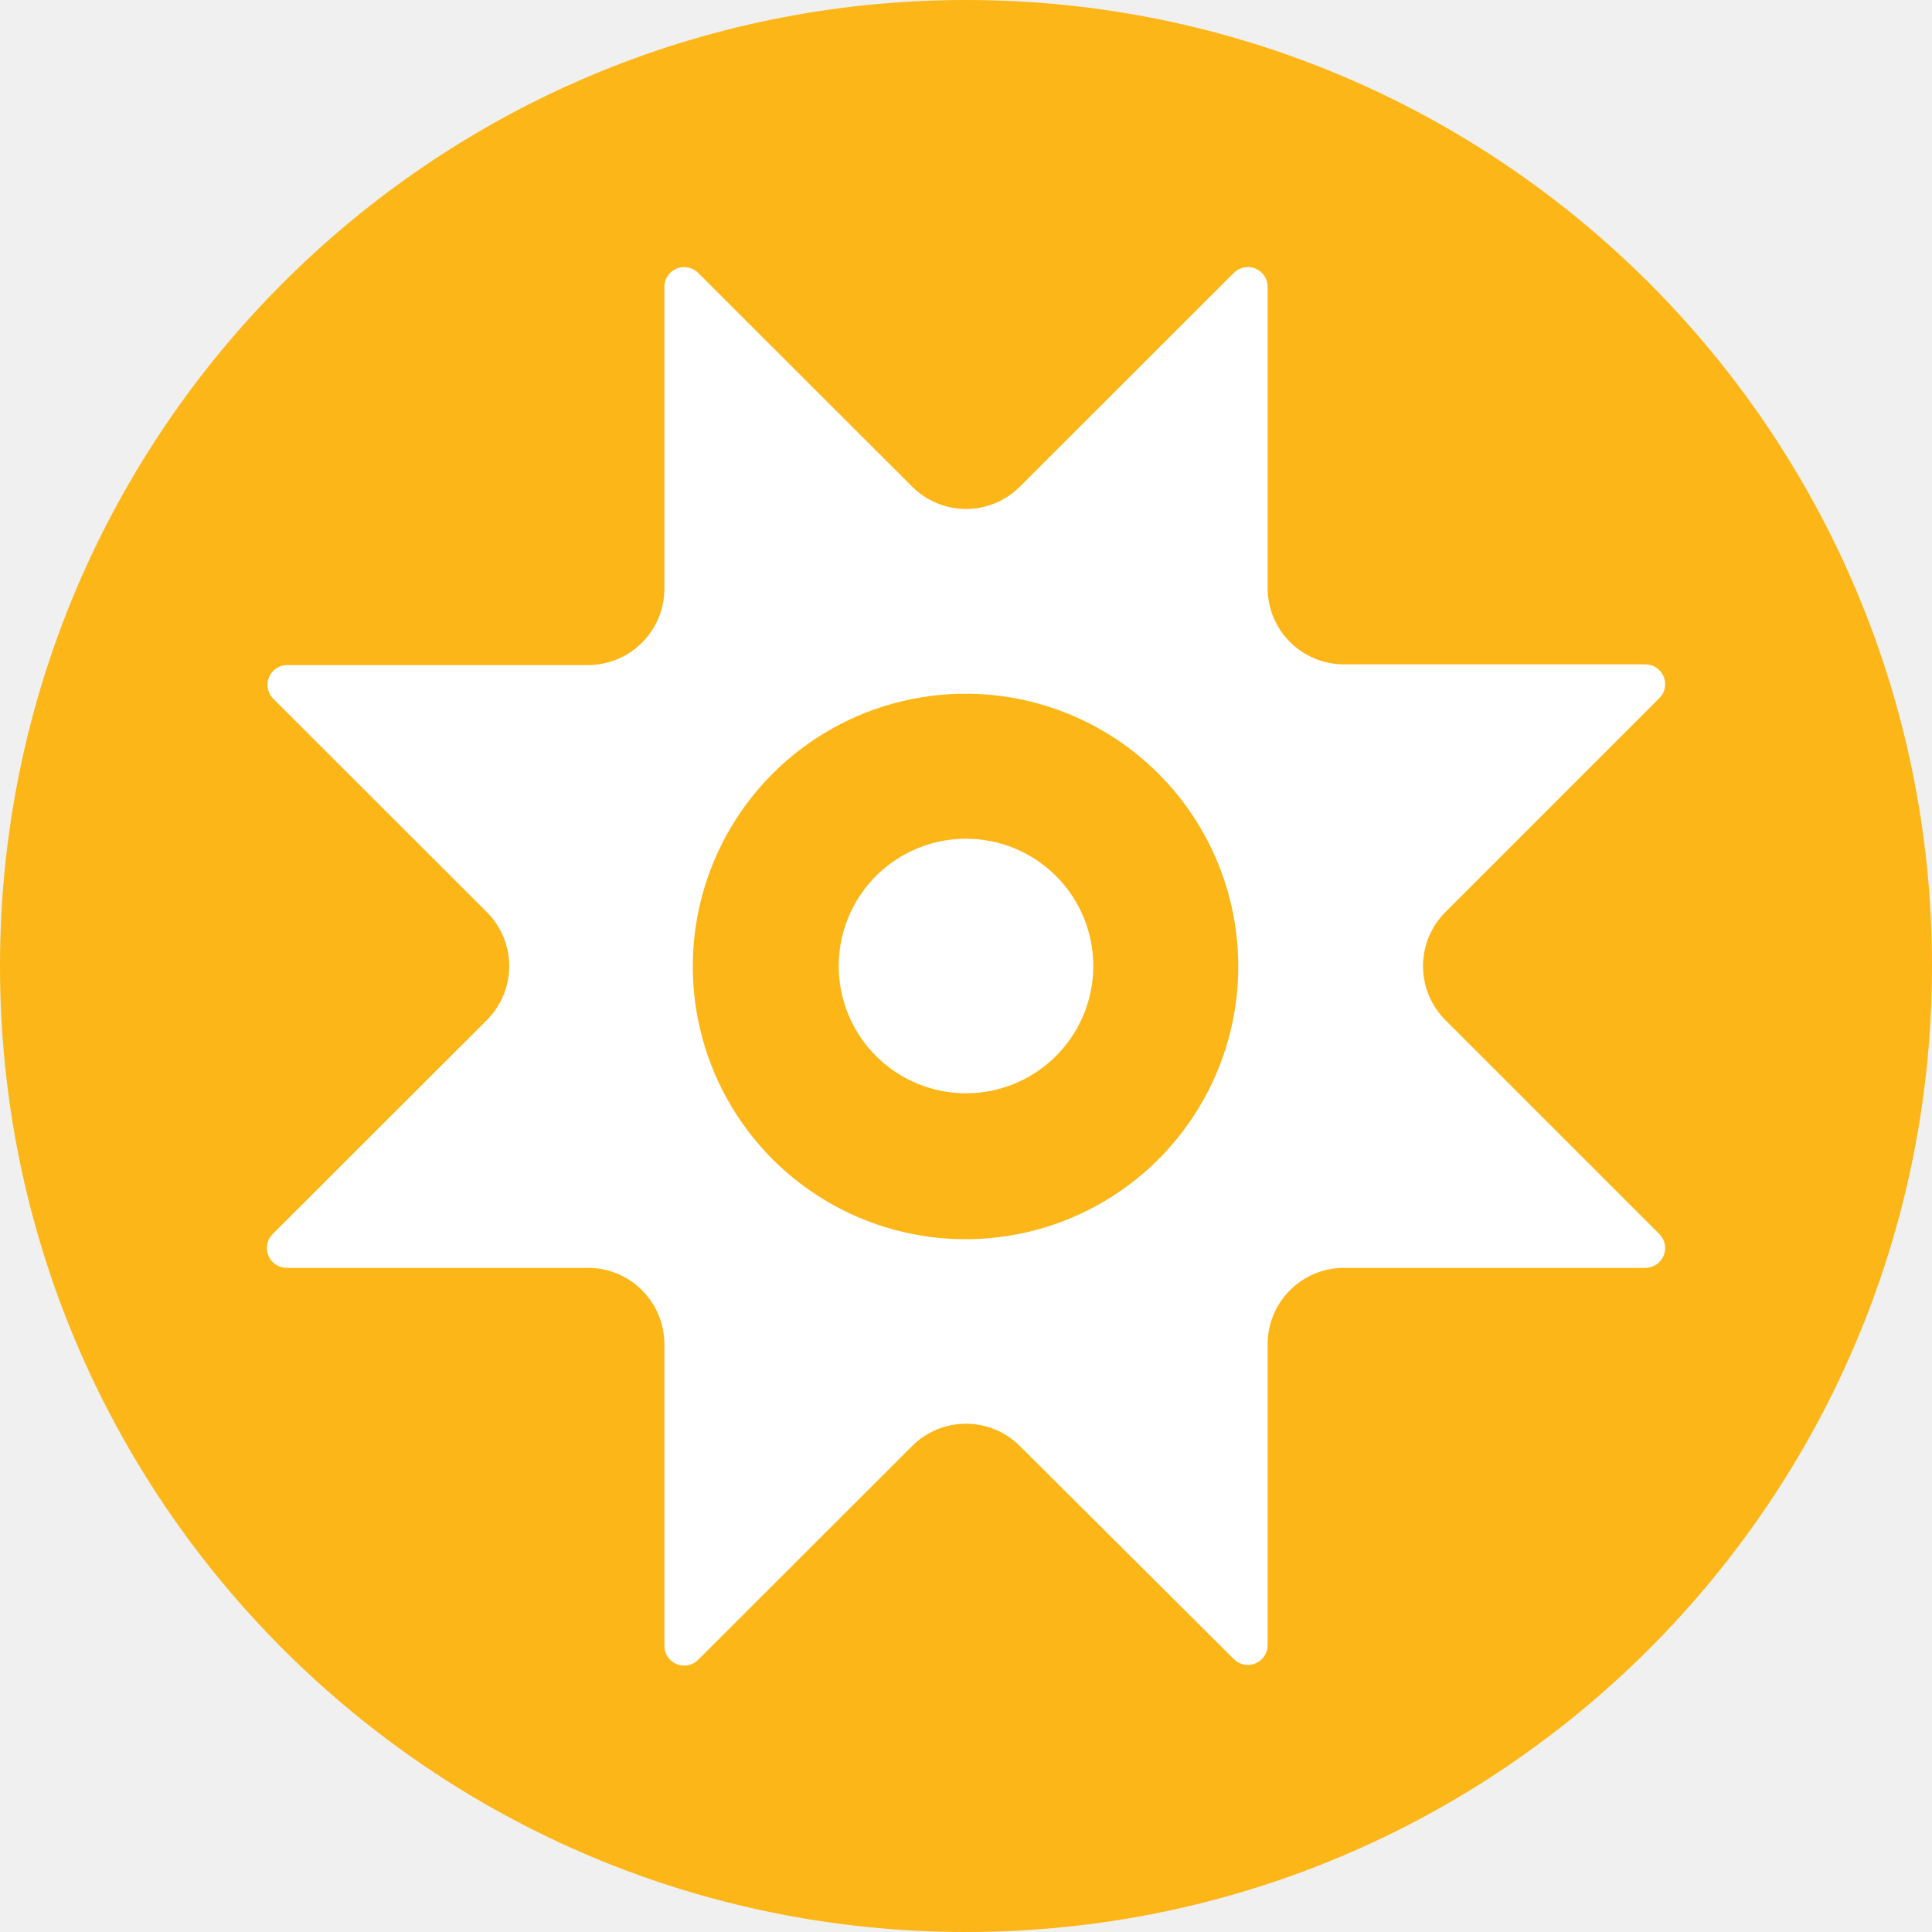
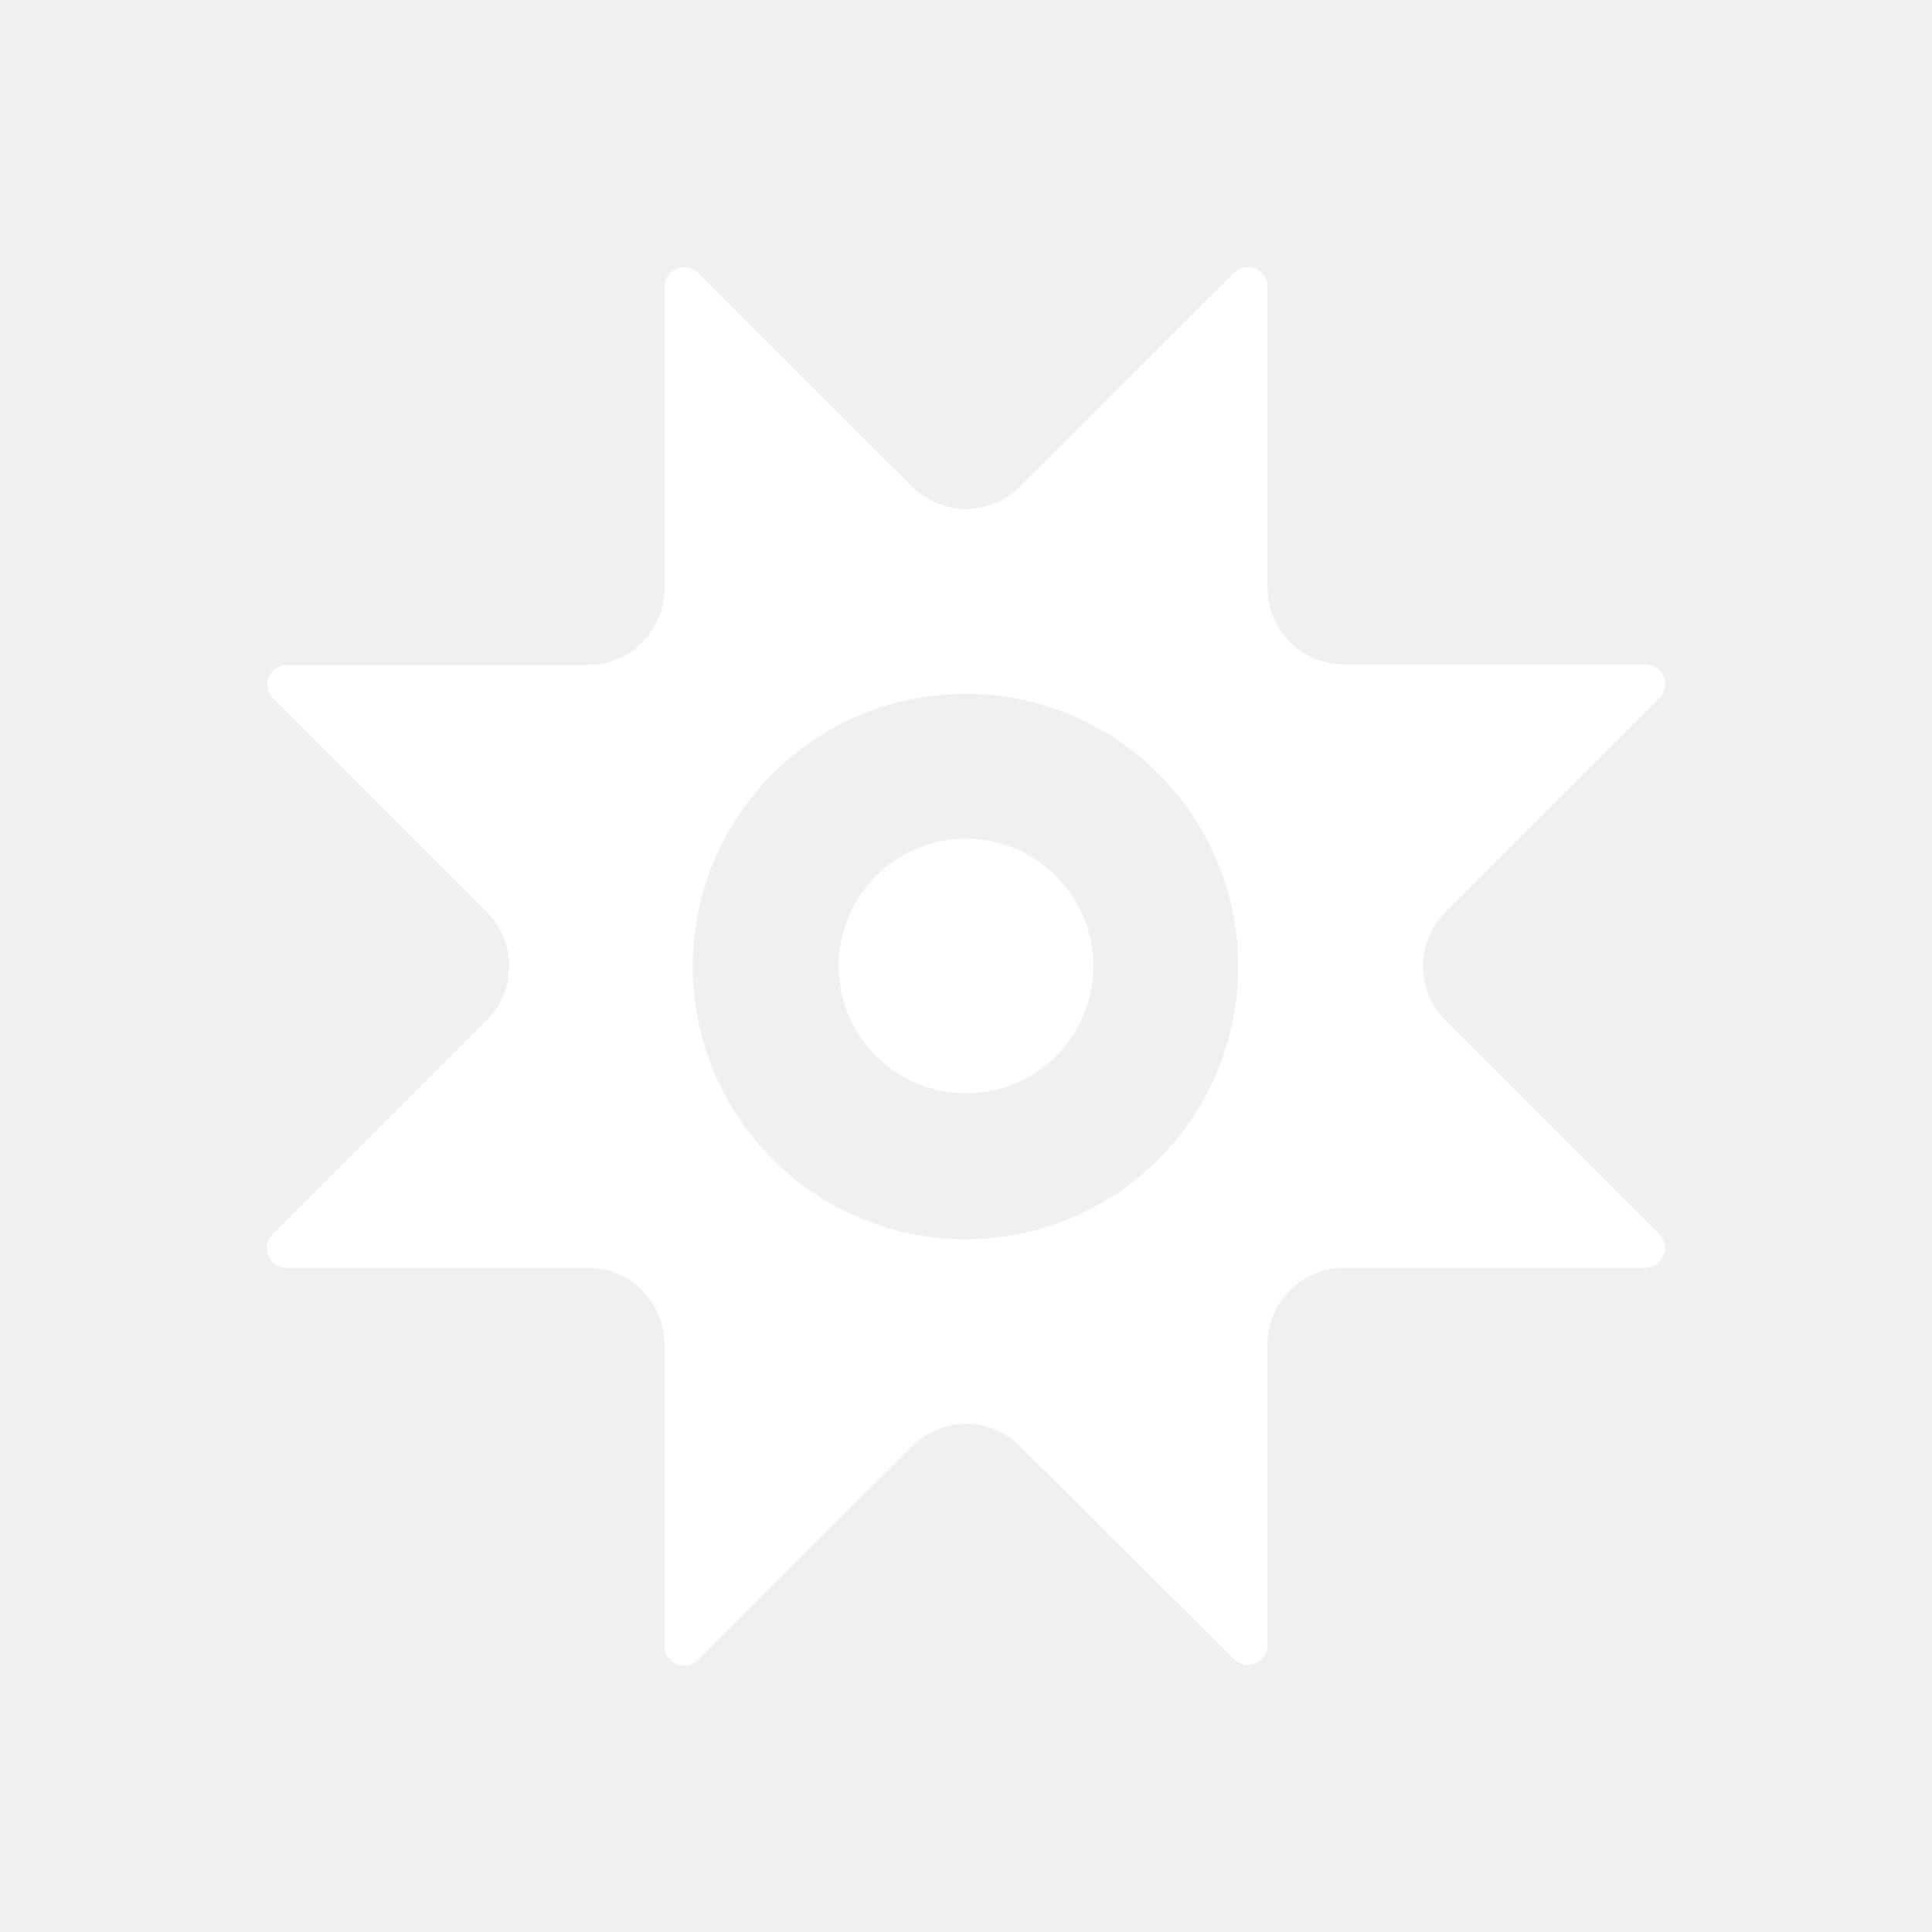
- <svg xmlns="http://www.w3.org/2000/svg" width="200" height="200" viewBox="0 0 200 200" fill="none">
-   <path d="M100 200C155.228 200 200 155.228 200 100C200 44.772 155.228 0 100 0C44.772 0 0 44.772 0 100C0 155.228 44.772 200 100 200Z" fill="#FCB617" />
-   <path d="M149.623 105.6C148.142 104.118 147.31 102.108 147.31 100.012C147.31 97.916 148.142 95.906 149.623 94.424L171.765 72.282C172.055 71.996 172.254 71.629 172.335 71.229C172.416 70.829 172.375 70.414 172.219 70.037C172.062 69.66 171.796 69.339 171.455 69.114C171.114 68.889 170.714 68.772 170.306 68.776H139.129C137.037 68.776 135.029 67.947 133.547 66.469C132.065 64.992 131.23 62.987 131.223 60.894V29.6C131.205 29.205 131.073 28.823 130.843 28.501C130.613 28.179 130.294 27.931 129.925 27.787C129.557 27.642 129.154 27.608 128.767 27.688C128.379 27.767 128.023 27.957 127.741 28.235L105.576 50.377C104.844 51.109 103.975 51.691 103.018 52.087C102.061 52.484 101.036 52.688 100 52.688C98.964 52.688 97.938 52.484 96.982 52.087C96.025 51.691 95.155 51.109 94.423 50.377L72.259 28.235C71.972 27.954 71.61 27.763 71.216 27.686C70.822 27.609 70.414 27.649 70.043 27.802C69.672 27.955 69.354 28.214 69.129 28.546C68.904 28.878 68.781 29.269 68.776 29.671V60.965C68.77 63.057 67.934 65.062 66.452 66.54C64.971 68.017 62.963 68.847 60.87 68.847H29.67C29.278 68.86 28.898 68.986 28.576 69.208C28.253 69.431 28.001 69.742 27.85 70.104C27.698 70.466 27.654 70.863 27.723 71.25C27.791 71.636 27.969 71.994 28.235 72.282L50.4 94.424C51.881 95.906 52.713 97.916 52.713 100.012C52.713 102.108 51.881 104.118 50.4 105.6L28.235 127.741C27.944 128.028 27.745 128.394 27.665 128.794C27.584 129.195 27.624 129.61 27.781 129.987C27.938 130.363 28.204 130.685 28.545 130.909C28.886 131.134 29.286 131.252 29.694 131.247H60.87C62.963 131.247 64.971 132.077 66.452 133.554C67.934 135.032 68.77 137.037 68.776 139.129V170.4C68.781 170.801 68.904 171.192 69.129 171.525C69.354 171.857 69.672 172.116 70.043 172.268C70.414 172.421 70.822 172.462 71.216 172.385C71.61 172.308 71.972 172.117 72.259 171.835L94.423 149.694C95.155 148.961 96.025 148.38 96.982 147.983C97.938 147.587 98.964 147.383 100 147.383C101.036 147.383 102.061 147.587 103.018 147.983C103.975 148.38 104.844 148.961 105.576 149.694L127.741 171.765C128.027 172.046 128.39 172.237 128.784 172.314C129.178 172.391 129.585 172.351 129.957 172.198C130.328 172.045 130.646 171.786 130.871 171.454C131.096 171.122 131.219 170.731 131.223 170.329V139.129C131.23 137.037 132.065 135.032 133.547 133.554C135.029 132.077 137.037 131.247 139.129 131.247H170.329C170.735 131.247 171.132 131.126 171.47 130.9C171.807 130.673 172.069 130.351 172.223 129.976C172.377 129.6 172.415 129.187 172.334 128.789C172.252 128.391 172.054 128.026 171.765 127.741L149.623 105.6ZM127.953 103.671C127.276 108.903 125.147 113.84 121.808 117.924C118.468 122.008 114.051 125.074 109.057 126.776C104.064 128.477 98.693 128.746 93.555 127.551C88.416 126.356 83.716 123.745 79.985 120.015C76.255 116.284 73.644 111.583 72.449 106.445C71.254 101.307 71.523 95.936 73.224 90.943C74.926 85.949 77.992 81.532 82.076 78.192C86.16 74.853 91.097 72.724 96.329 72.047C100.614 71.493 104.968 71.929 109.057 73.323C113.146 74.716 116.861 77.029 119.916 80.084C122.971 83.138 125.284 86.853 126.677 90.943C128.07 95.032 128.507 99.386 127.953 103.671V103.671Z" fill="white" />
-   <path d="M100 86.824C97.394 86.824 94.846 87.596 92.679 89.044C90.512 90.492 88.823 92.55 87.826 94.958C86.829 97.365 86.568 100.015 87.076 102.571C87.585 105.127 88.84 107.474 90.683 109.317C92.525 111.16 94.873 112.415 97.429 112.923C99.985 113.432 102.634 113.171 105.042 112.174C107.45 111.176 109.508 109.487 110.956 107.321C112.403 105.154 113.176 102.606 113.176 100C113.176 98.27 112.835 96.556 112.173 94.958C111.511 93.359 110.54 91.906 109.317 90.683C108.093 89.459 106.641 88.489 105.042 87.827C103.443 87.164 101.73 86.824 100 86.824V86.824Z" fill="white" />
+ <svg xmlns="http://www.w3.org/2000/svg" width="200" height="200" viewBox="0 0 85 85" id="incident">
+   <path style="fill:rgb(255,255,255)" d="M63.59,44.88a3.36,3.36,0,0,1,0-4.75L73,30.72a.87.87,0,0,0-.62-1.49H59.13a3.36,3.36,0,0,1-3.36-3.35V12.58A.87.87,0,0,0,54.29,12l-9.42,9.41a3.35,3.35,0,0,1-4.74,0L30.71,12a.87.87,0,0,0-1.48.61v13.3a3.36,3.36,0,0,1-3.36,3.35H12.61A.87.87,0,0,0,12,30.72l9.42,9.41a3.36,3.36,0,0,1,0,4.75L12,54.29a.87.87,0,0,0,.62,1.49H25.87a3.36,3.36,0,0,1,3.36,3.35V72.42a.87.87,0,0,0,1.48.61l9.42-9.41a3.35,3.35,0,0,1,4.74,0L54.29,73a.87.87,0,0,0,1.48-.61V59.13a3.36,3.36,0,0,1,3.36-3.35H72.39A.87.87,0,0,0,73,54.29Zm-9.21-.82A12,12,0,1,1,40.94,30.62,12,12,0,0,1,54.38,44.06Z" />
+   <path style="fill:rgb(255,255,255)" d="M42.5,36.9a5.6,5.6,0,1,0,5.6,5.6A5.6,5.6,0,0,0,42.5,36.9Z" />
</svg>
